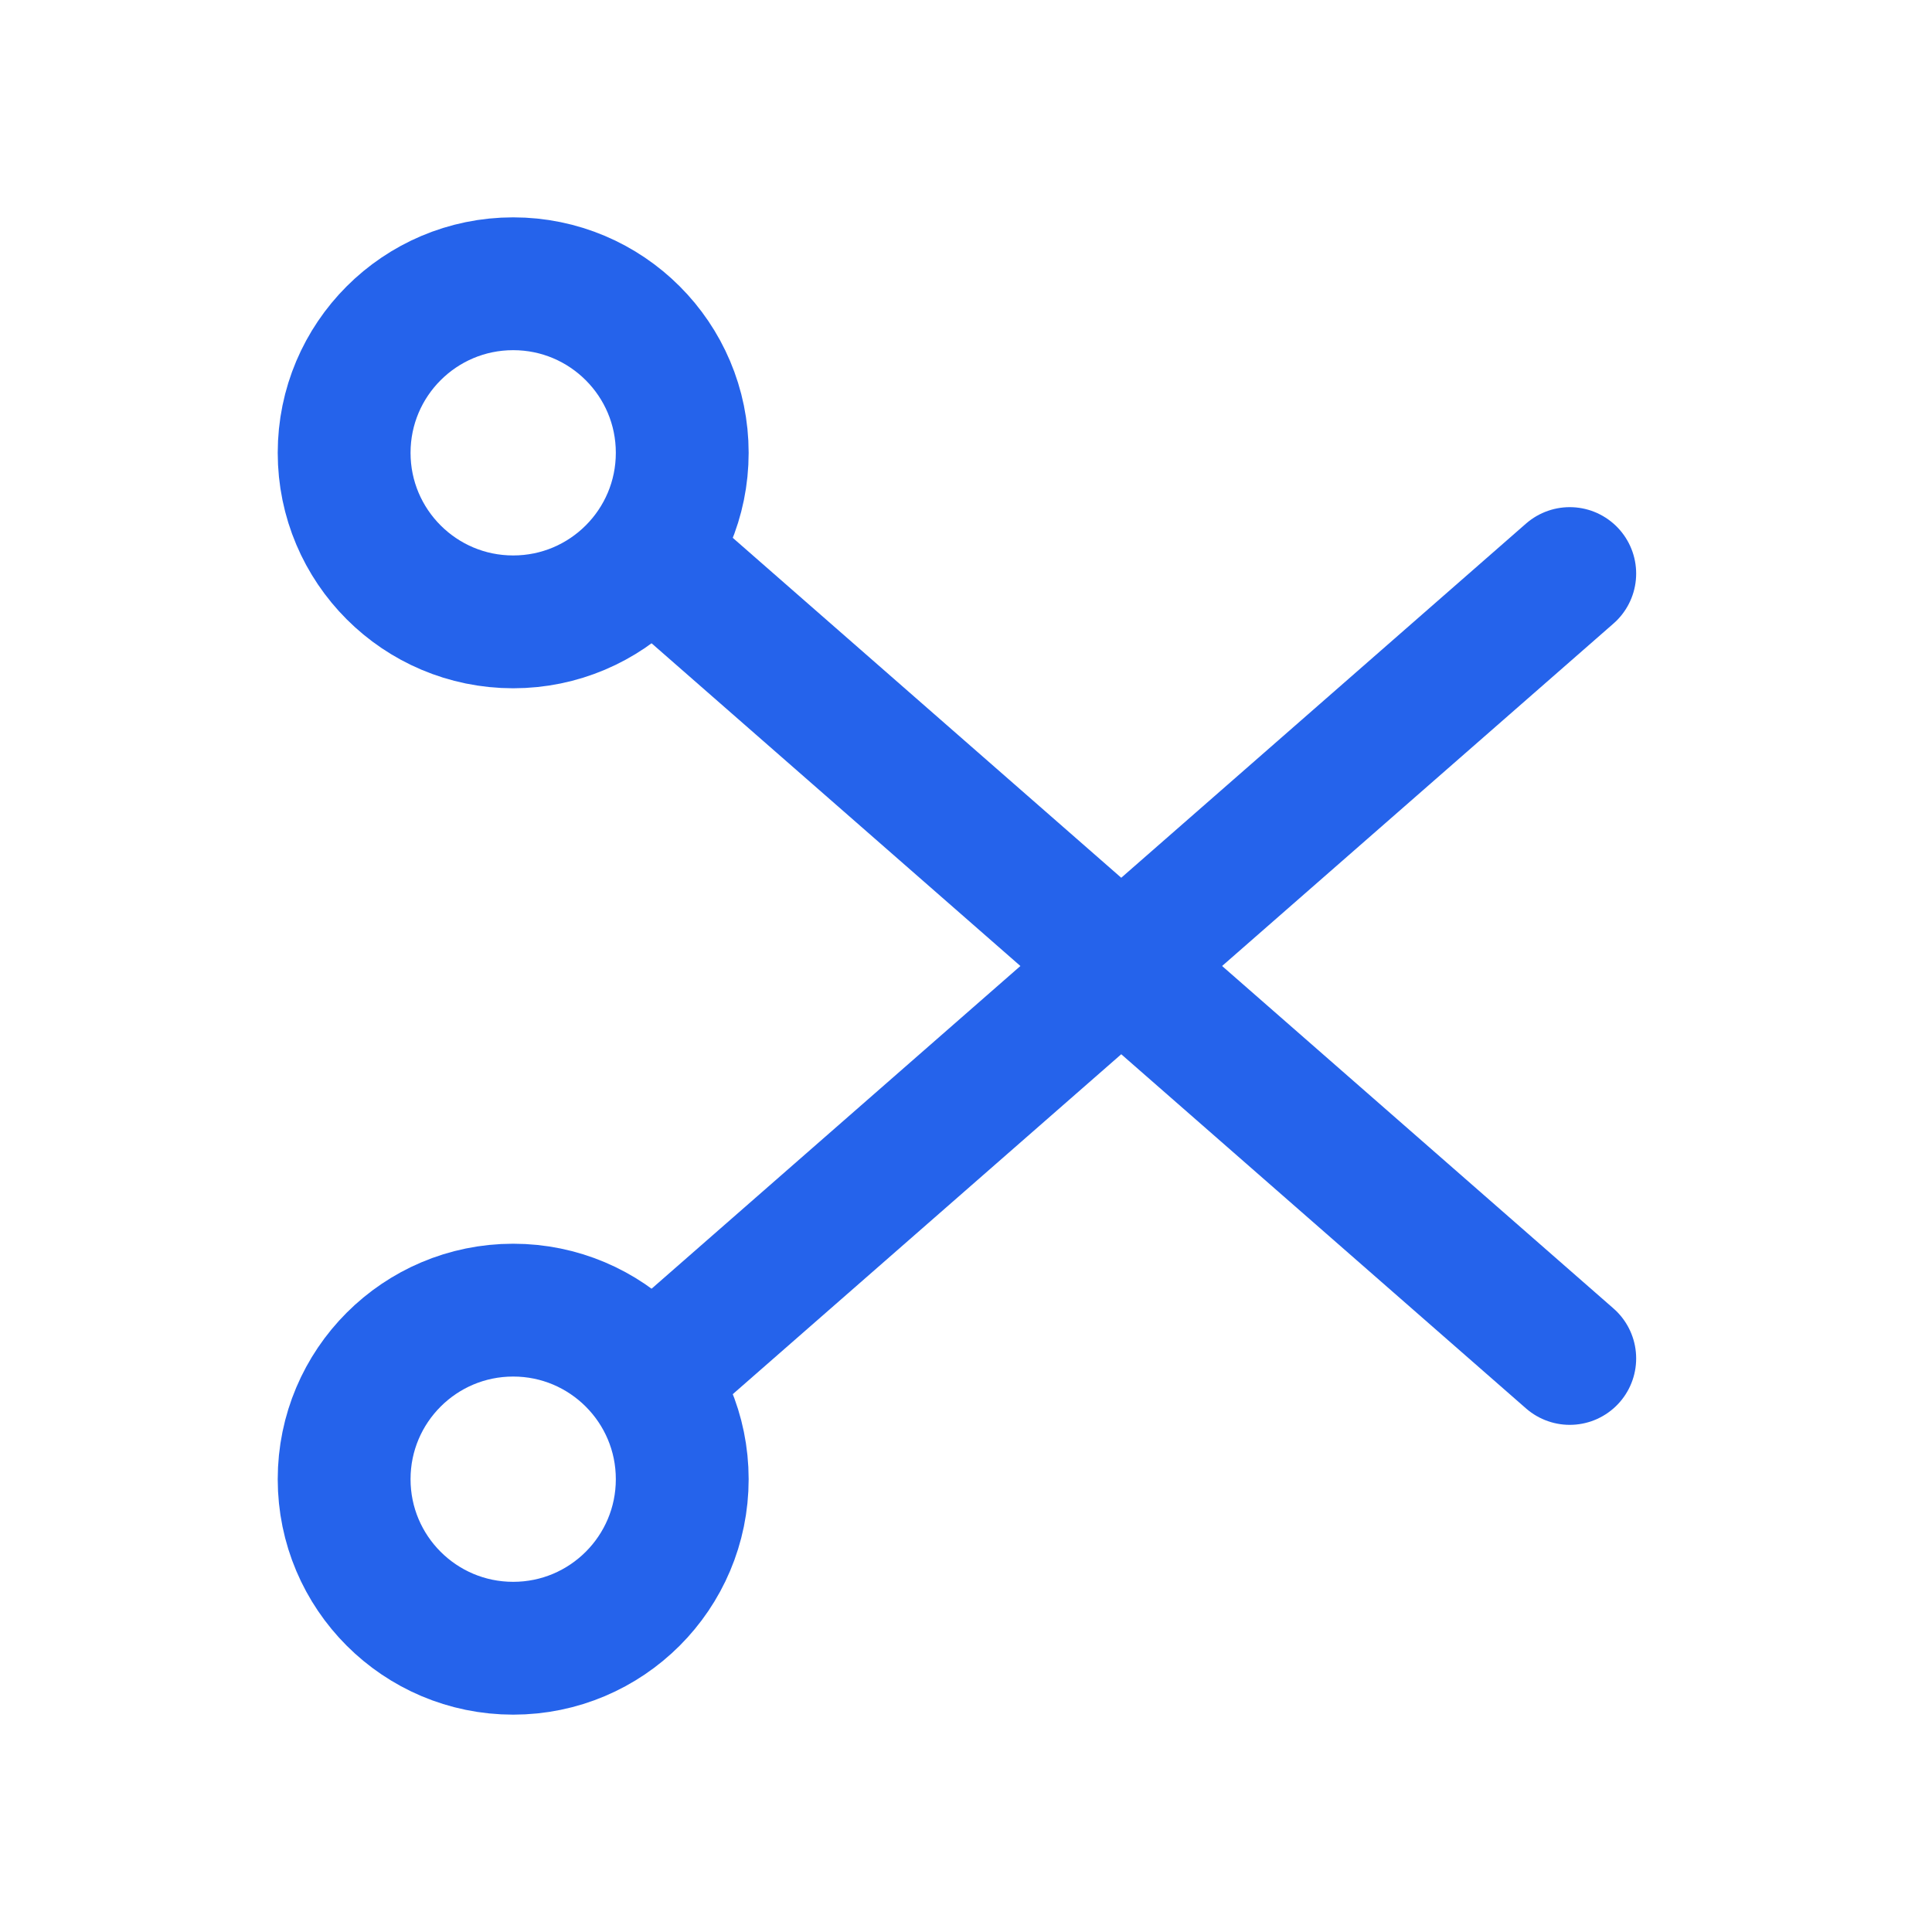
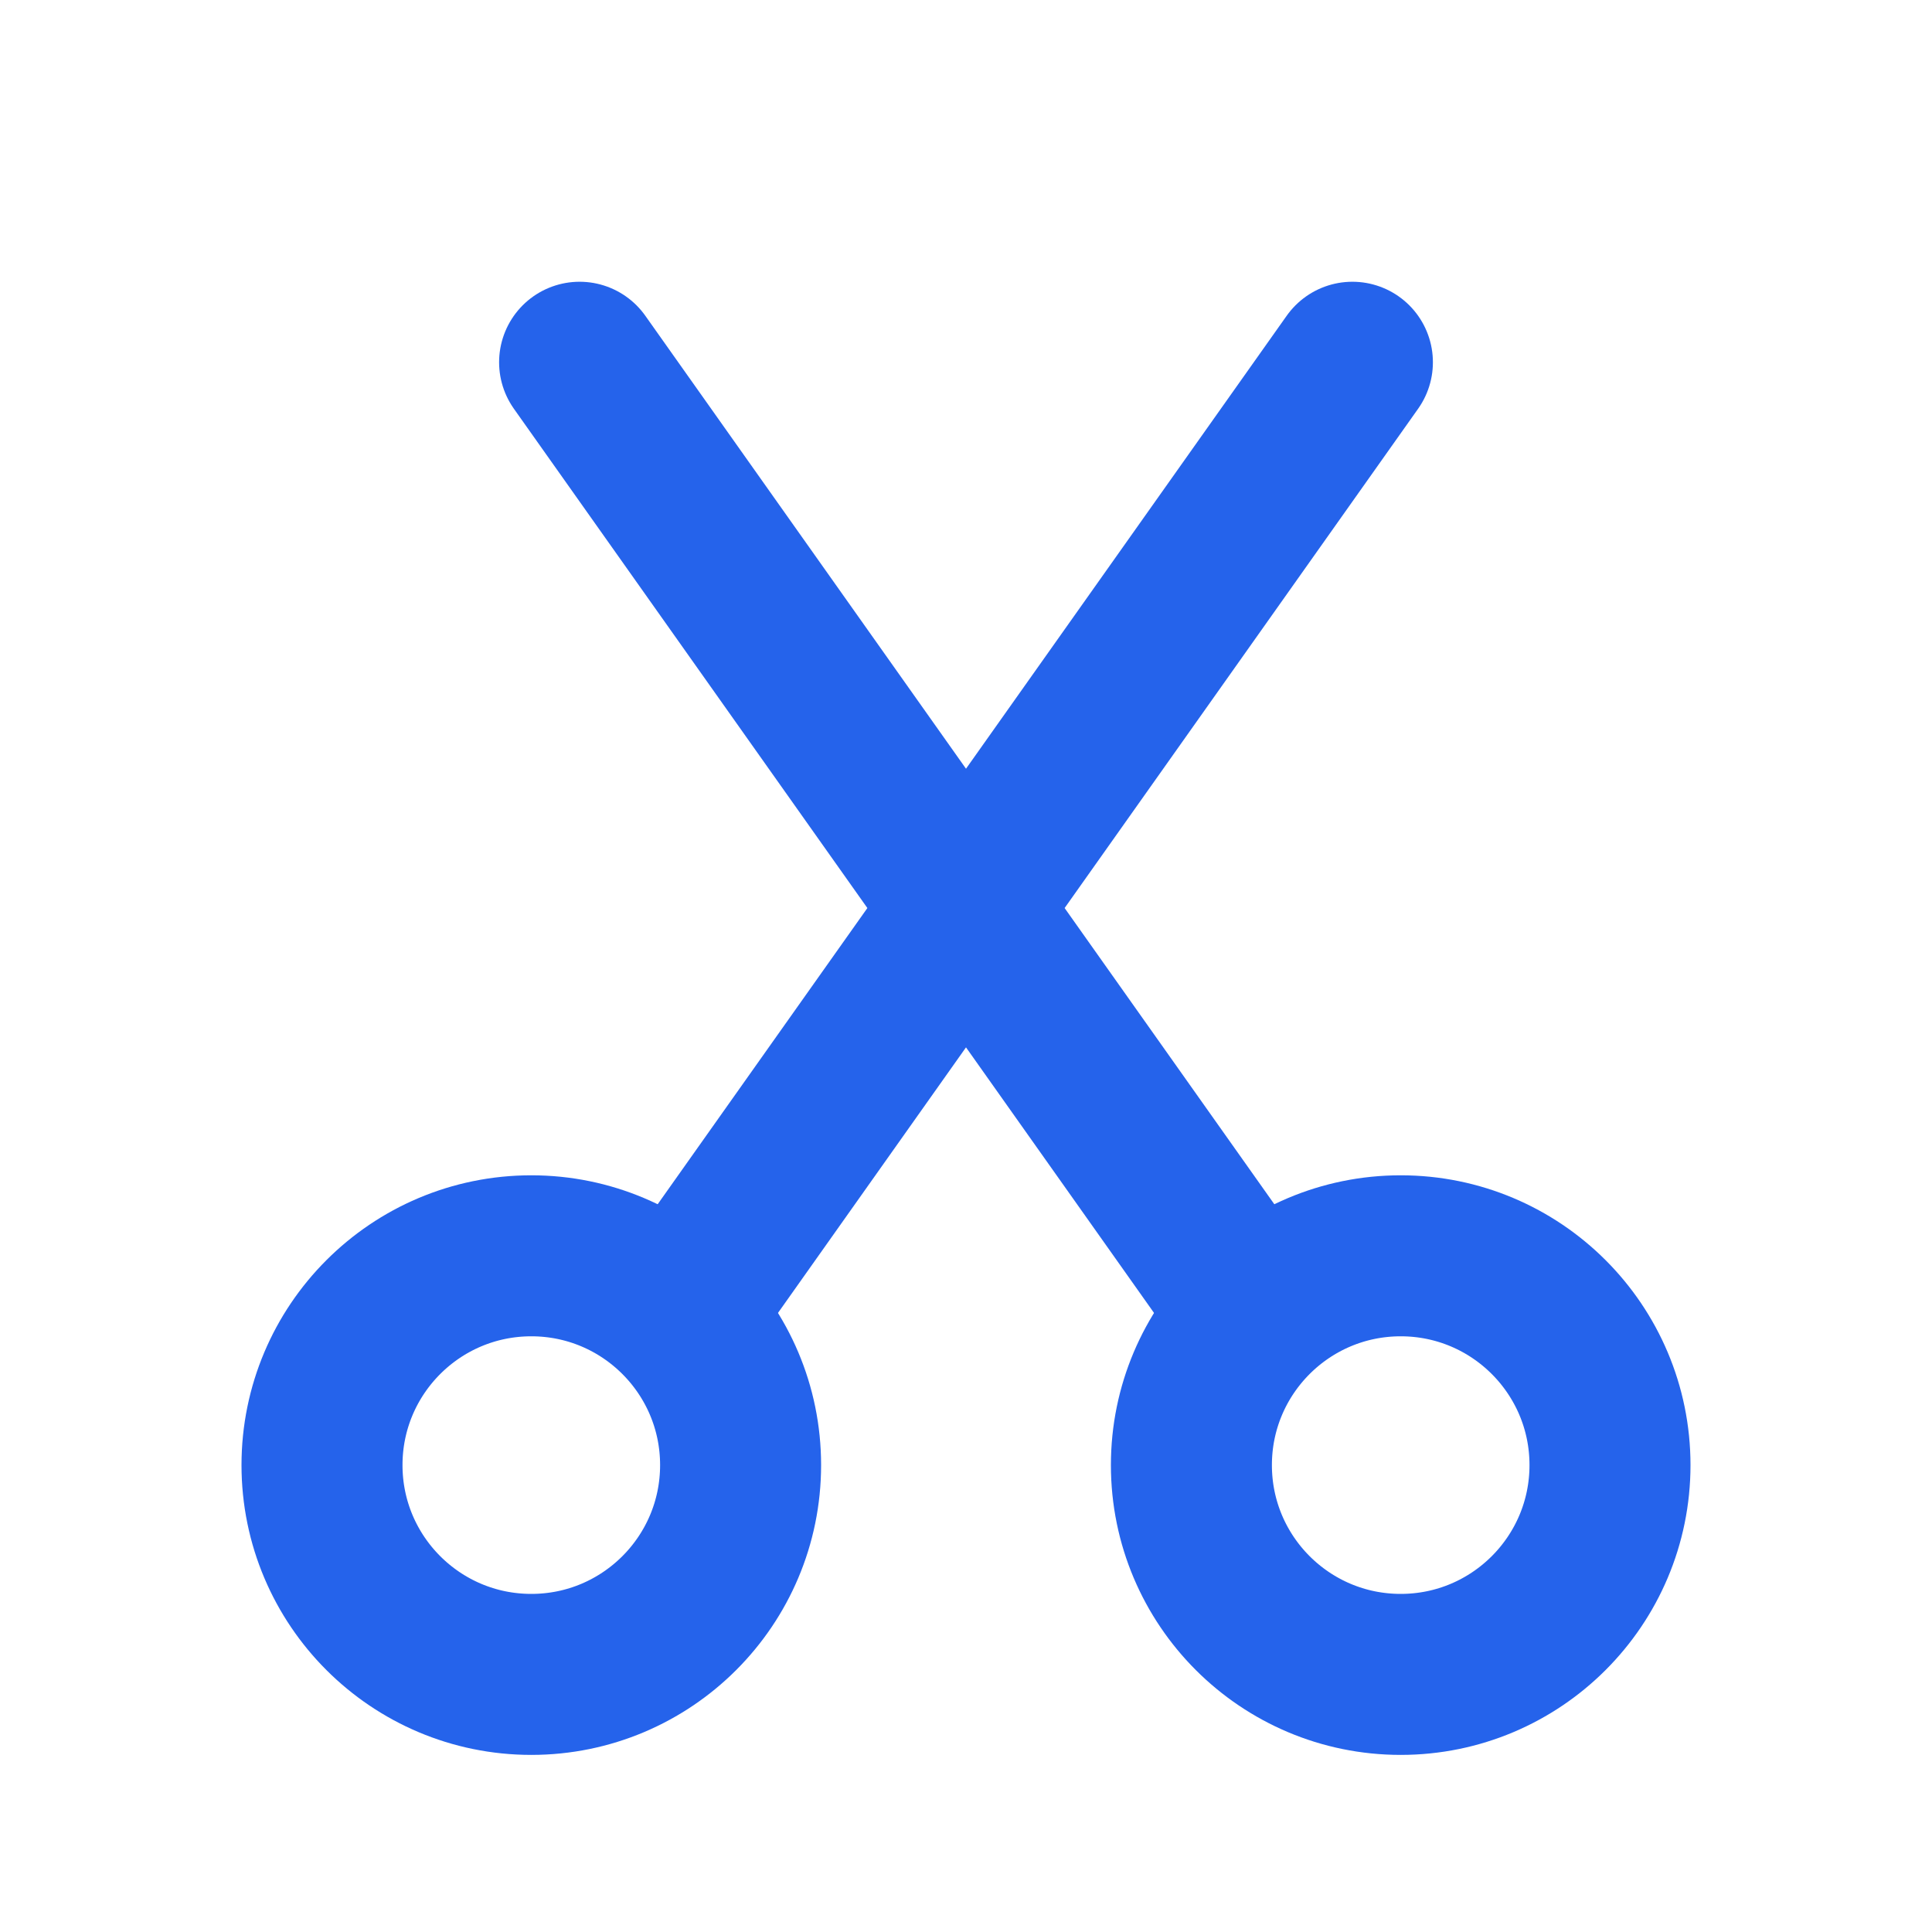
- <svg xmlns="http://www.w3.org/2000/svg" width="32" height="32" viewBox="0 0 32 32" fill="none">
-   <circle cx="8.5" cy="7.5" r="2.8" stroke="#2563eb" stroke-width="2.2" />
-   <circle cx="8.5" cy="24.5" r="2.8" stroke="#2563eb" stroke-width="2.2" />
-   <path d="M10.8 9.2 L26 22.5 M10.8 22.8 L26 9.5" stroke="#2563eb" stroke-width="2.2" stroke-linecap="round" />
+ <svg xmlns="http://www.w3.org/2000/svg" width="24" height="24" viewBox="0 0 24 24" fill="none">
+   <path d="M7.2 4.5 L15.2 15.8 M16.8 4.5 L8.8 15.8" stroke="#2563EB" stroke-width="2" stroke-linecap="round" />
+   <circle cx="6.6" cy="18.2" r="2.6" stroke="#2563EB" stroke-width="2" />
+   <circle cx="17.4" cy="18.2" r="2.6" stroke="#2563EB" stroke-width="2" />
</svg>
